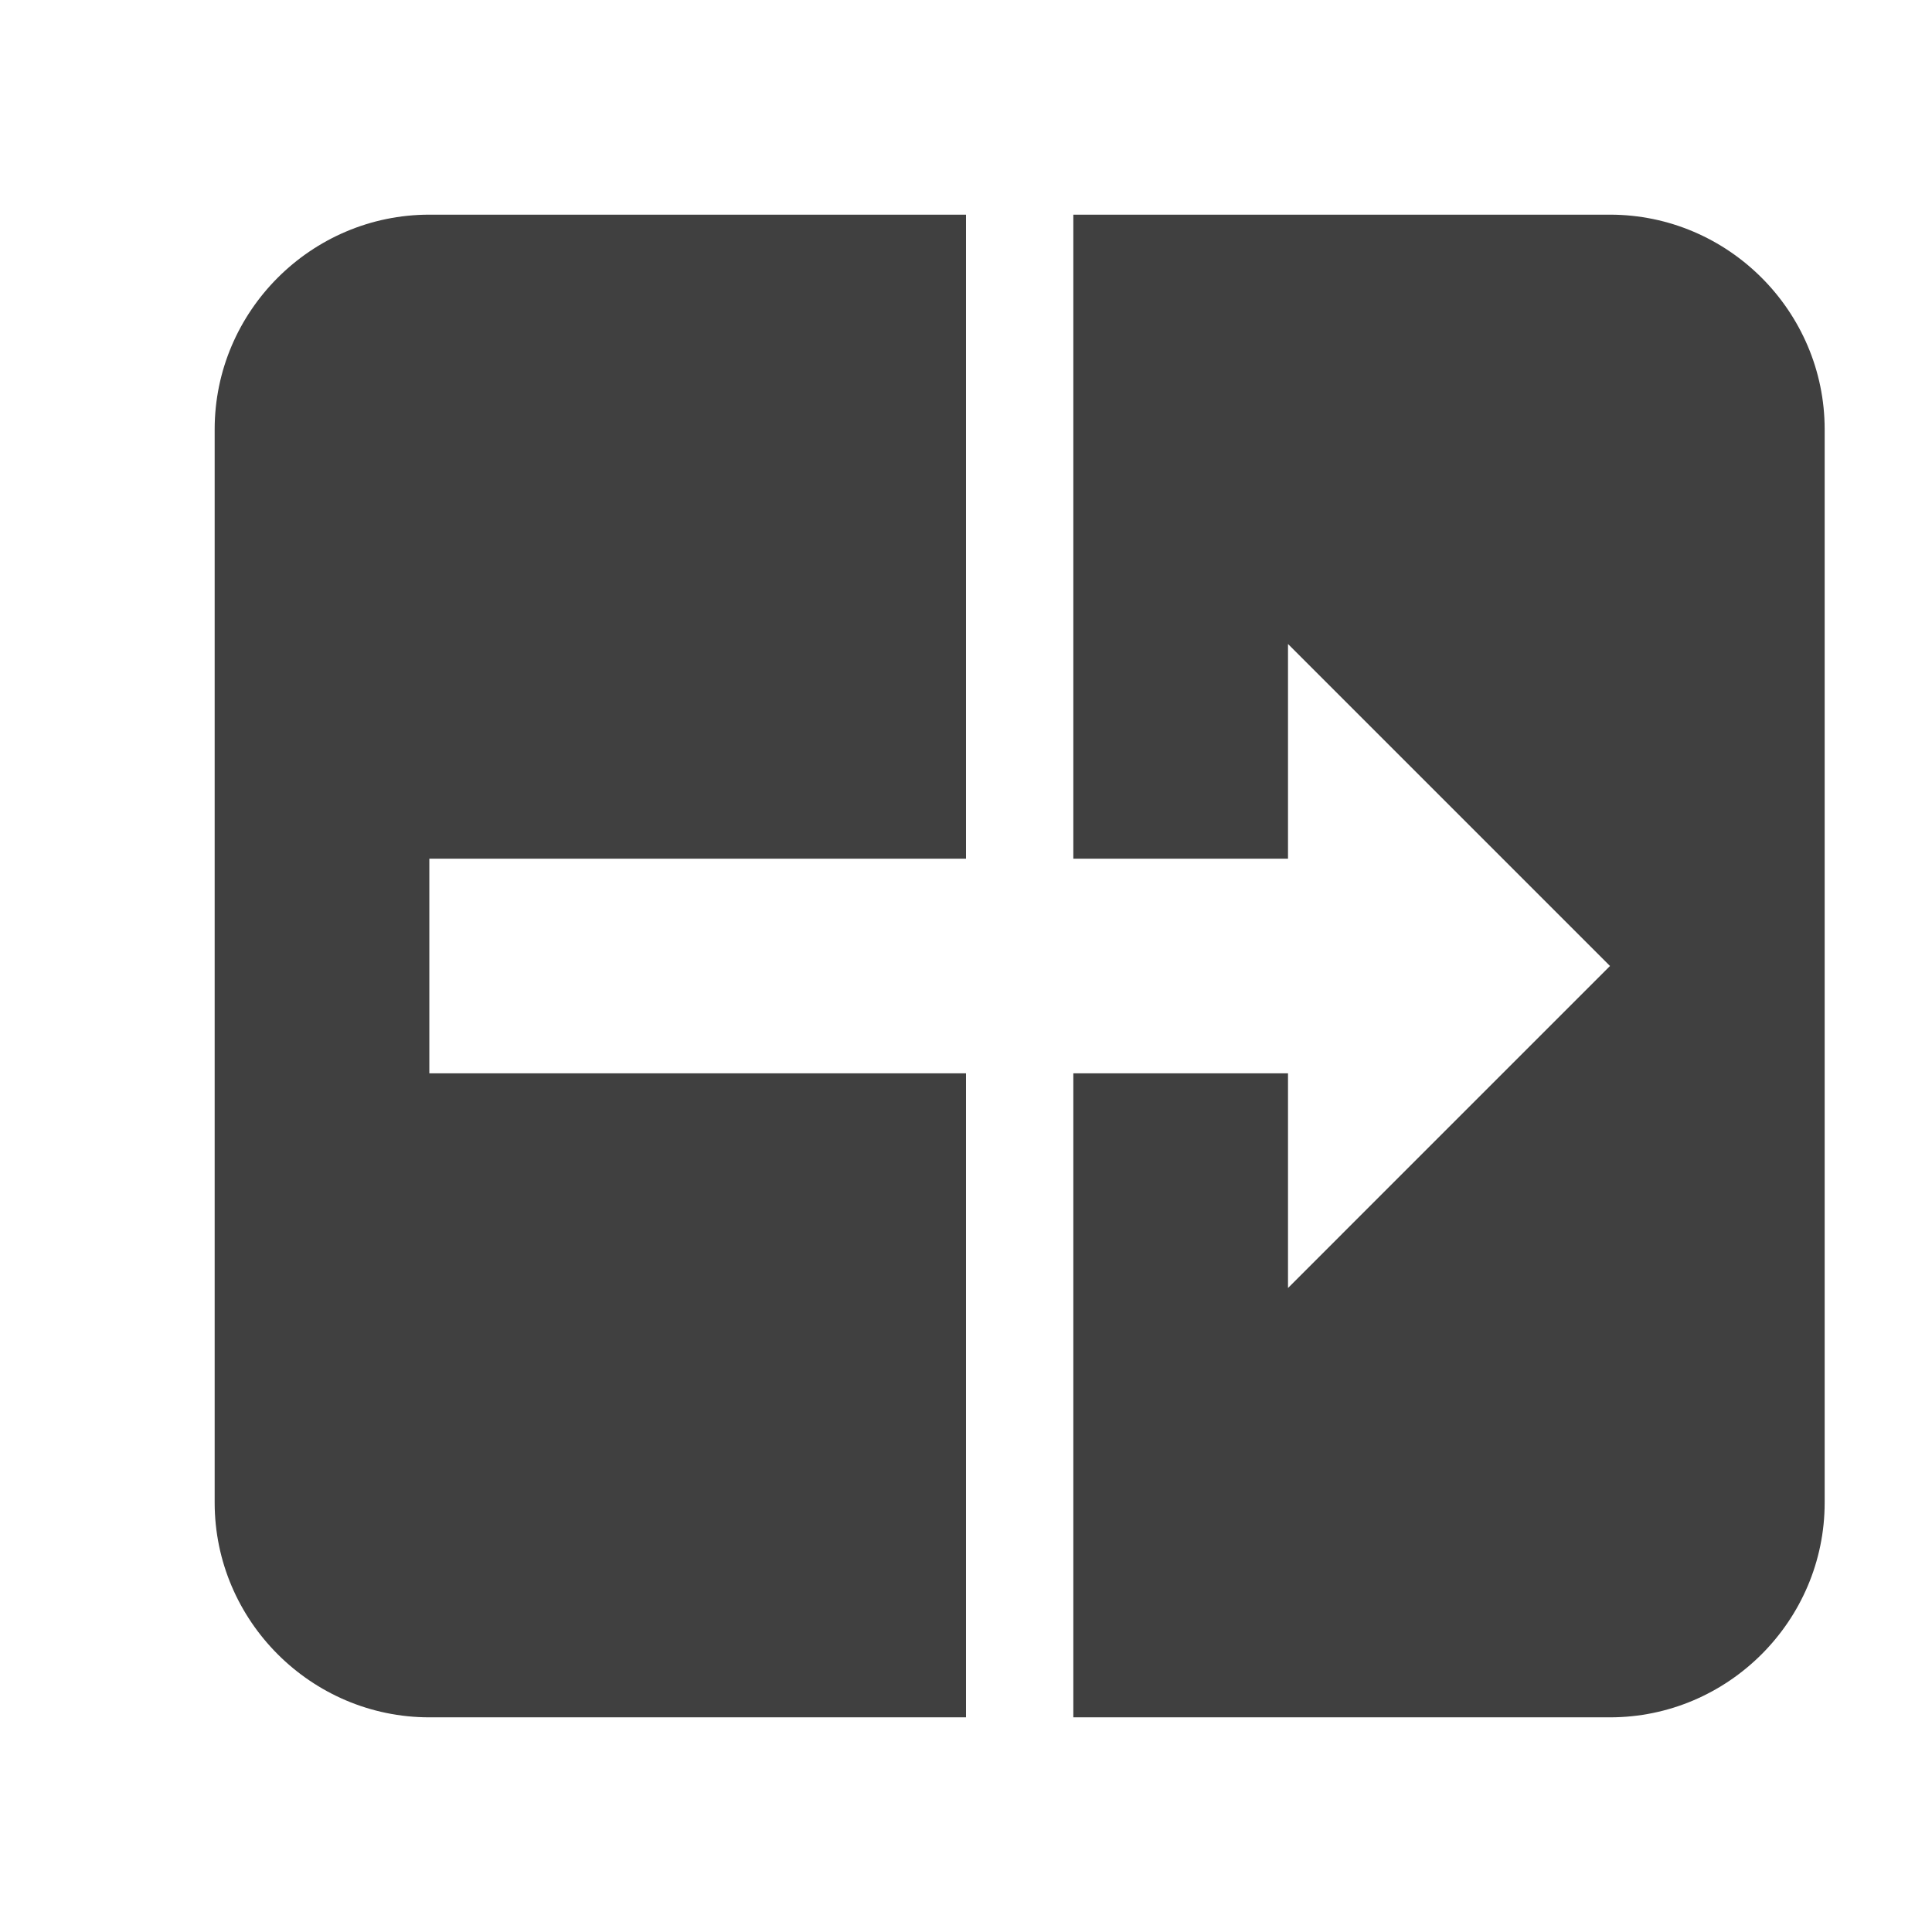
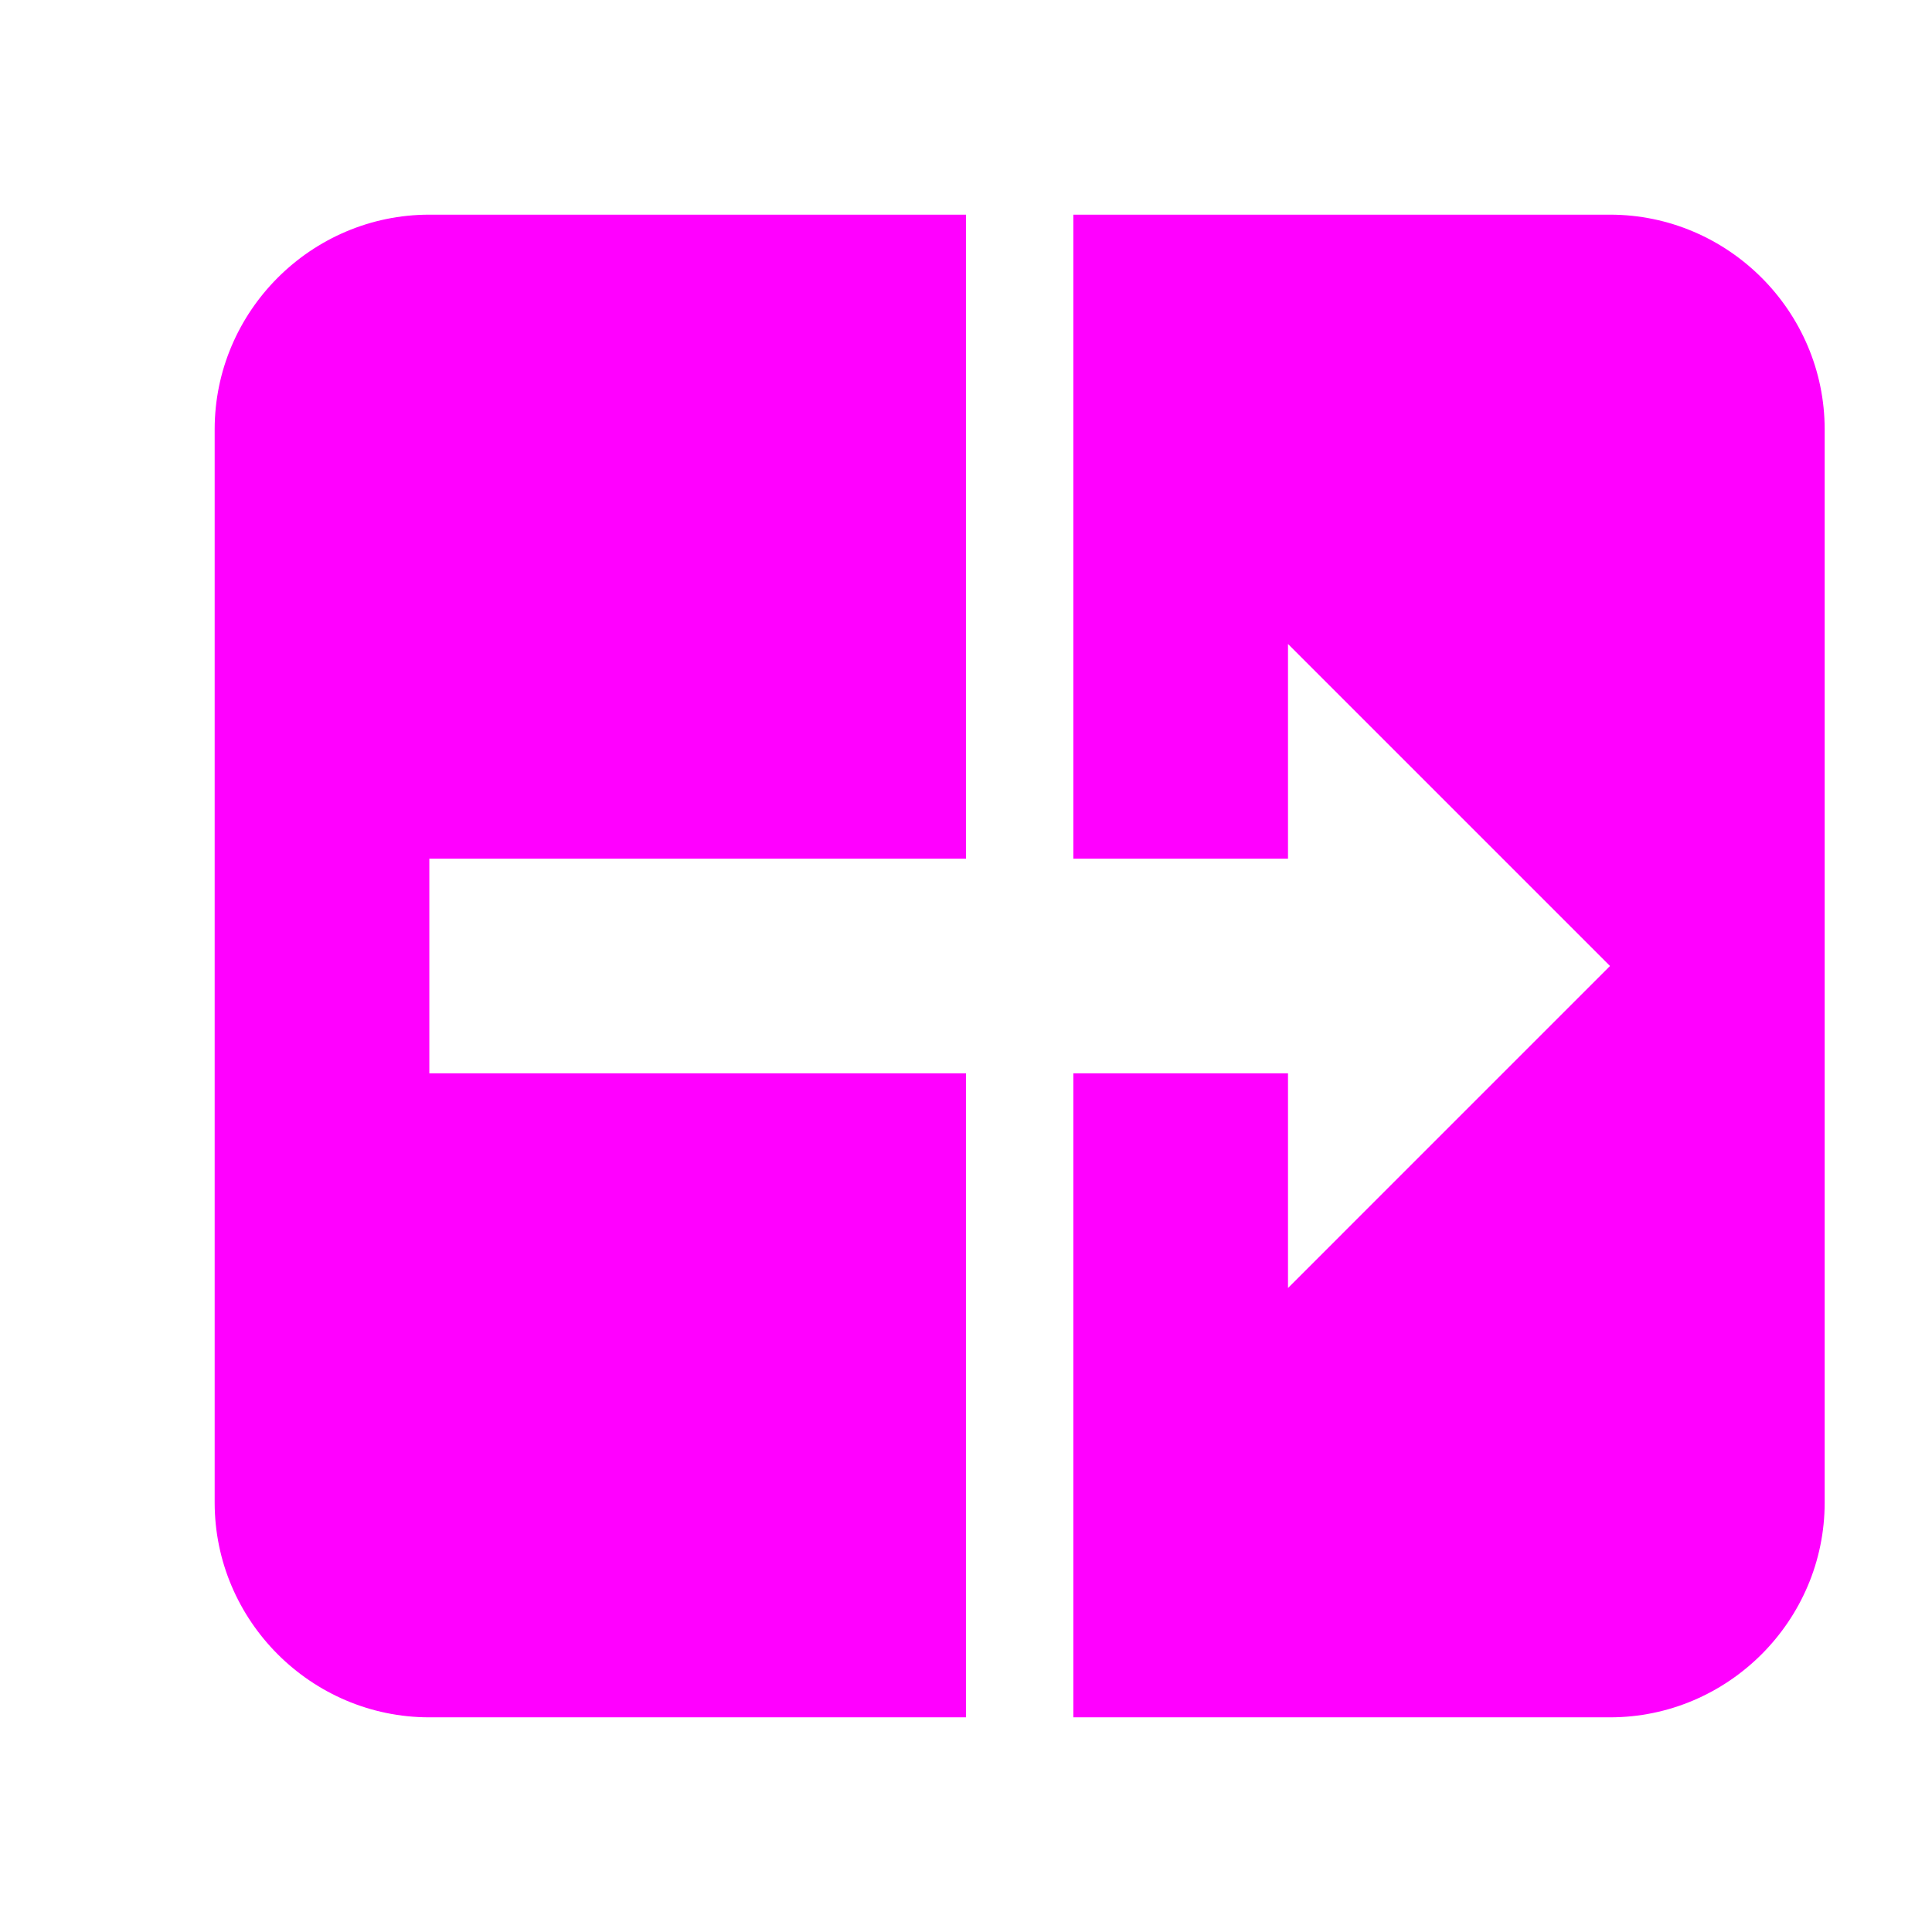
- <svg xmlns="http://www.w3.org/2000/svg" id="Layer_1" viewBox="0 0 18 18">
+ <svg xmlns="http://www.w3.org/2000/svg" id="Layer_1" version="1.1" viewBox="0 0 18 18">
  <defs>
-     <style>.cls-1{fill:#404040;}</style>
+     <style>
+       .st0 {
+         fill: #f0f;
+       }
+     </style>
  </defs>
-   <path class="cls-1" d="M4,2h5V8H4s0,2,0,2h5v6H4c-1.1,0-2-.9-2-2V4c0-1.1,.9-2,2-2Z" />
-   <path class="cls-1" d="M10,8V2h5c1.1,0,2,.9,2,2V14c0,1.1-.9,2-2,2h-5v-6h2v2s3-3,3-3l-3-3v2h-2Z" />
+   <path class="st0" d="M4,2h5v6h-5v2h5v6h-5c-1.1,0-2-.9-2-2V4c0-1.1.9-2,2-2Z" />
+   <path class="st0" d="M10,8V2h5c1.1,0,2,.9,2,2v10c0,1.1-.9,2-2,2h-5v-6h2v2l3-3-3-3v2h-2Z" />
</svg>
